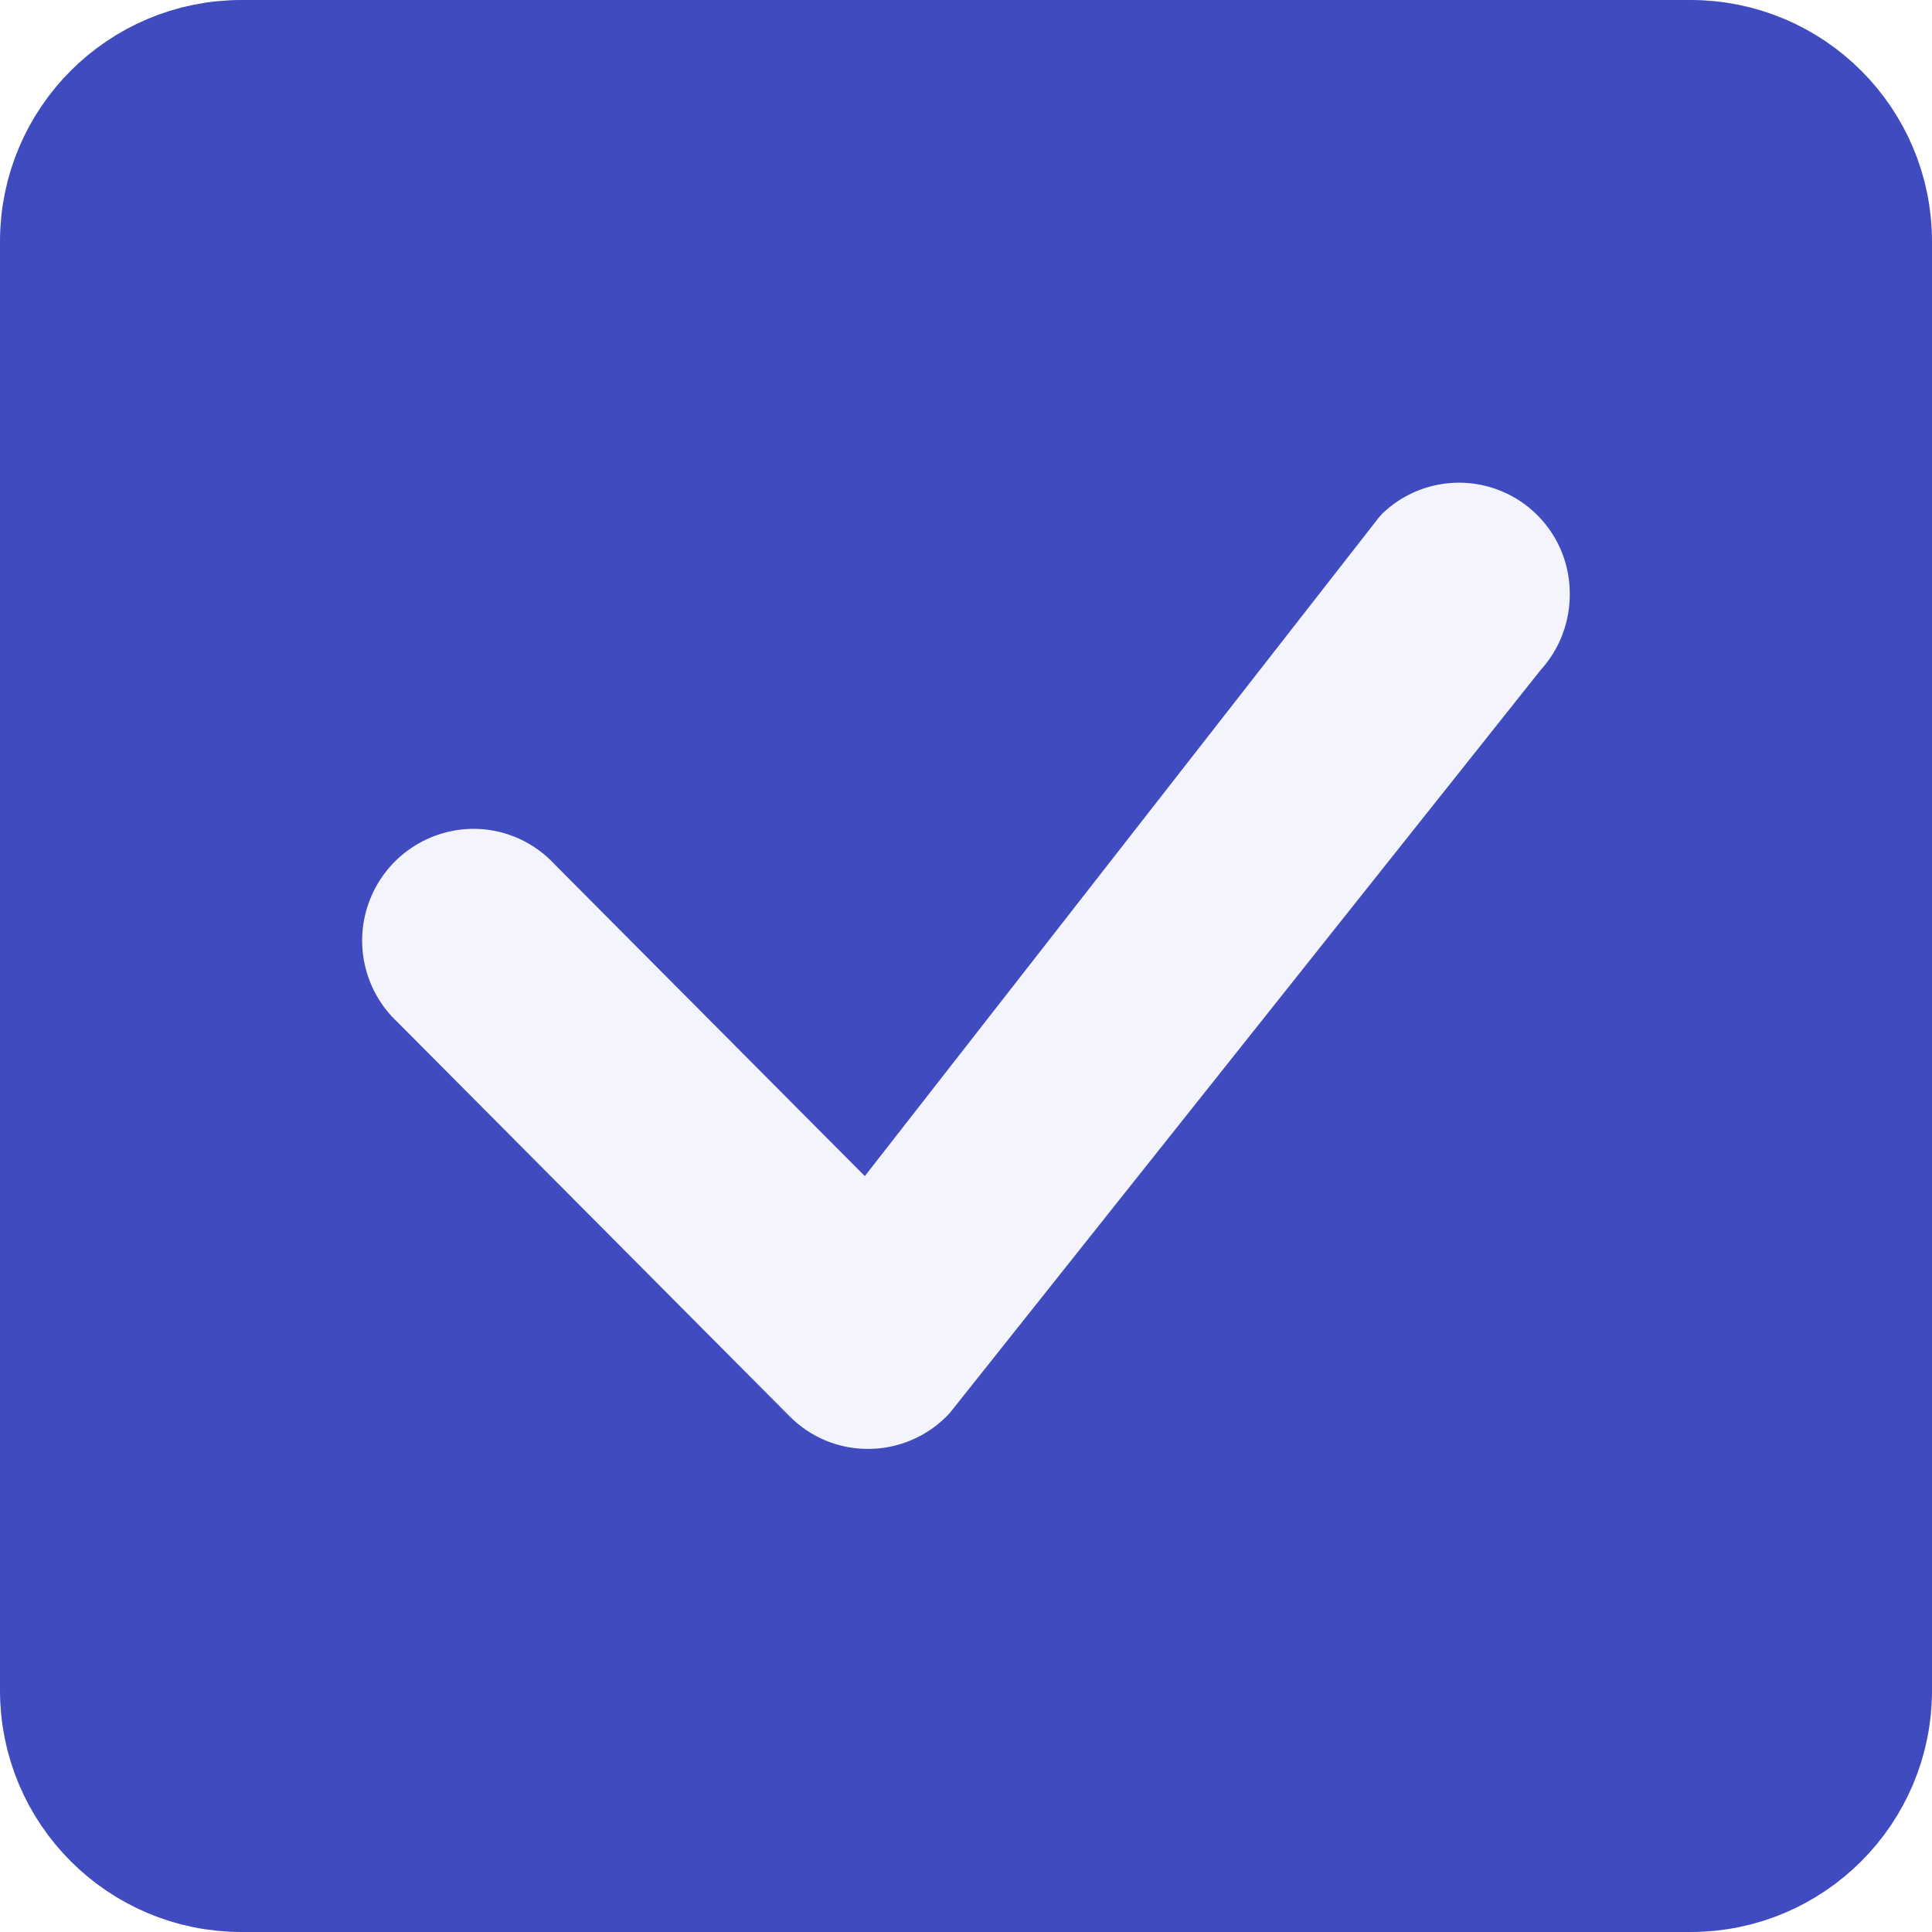
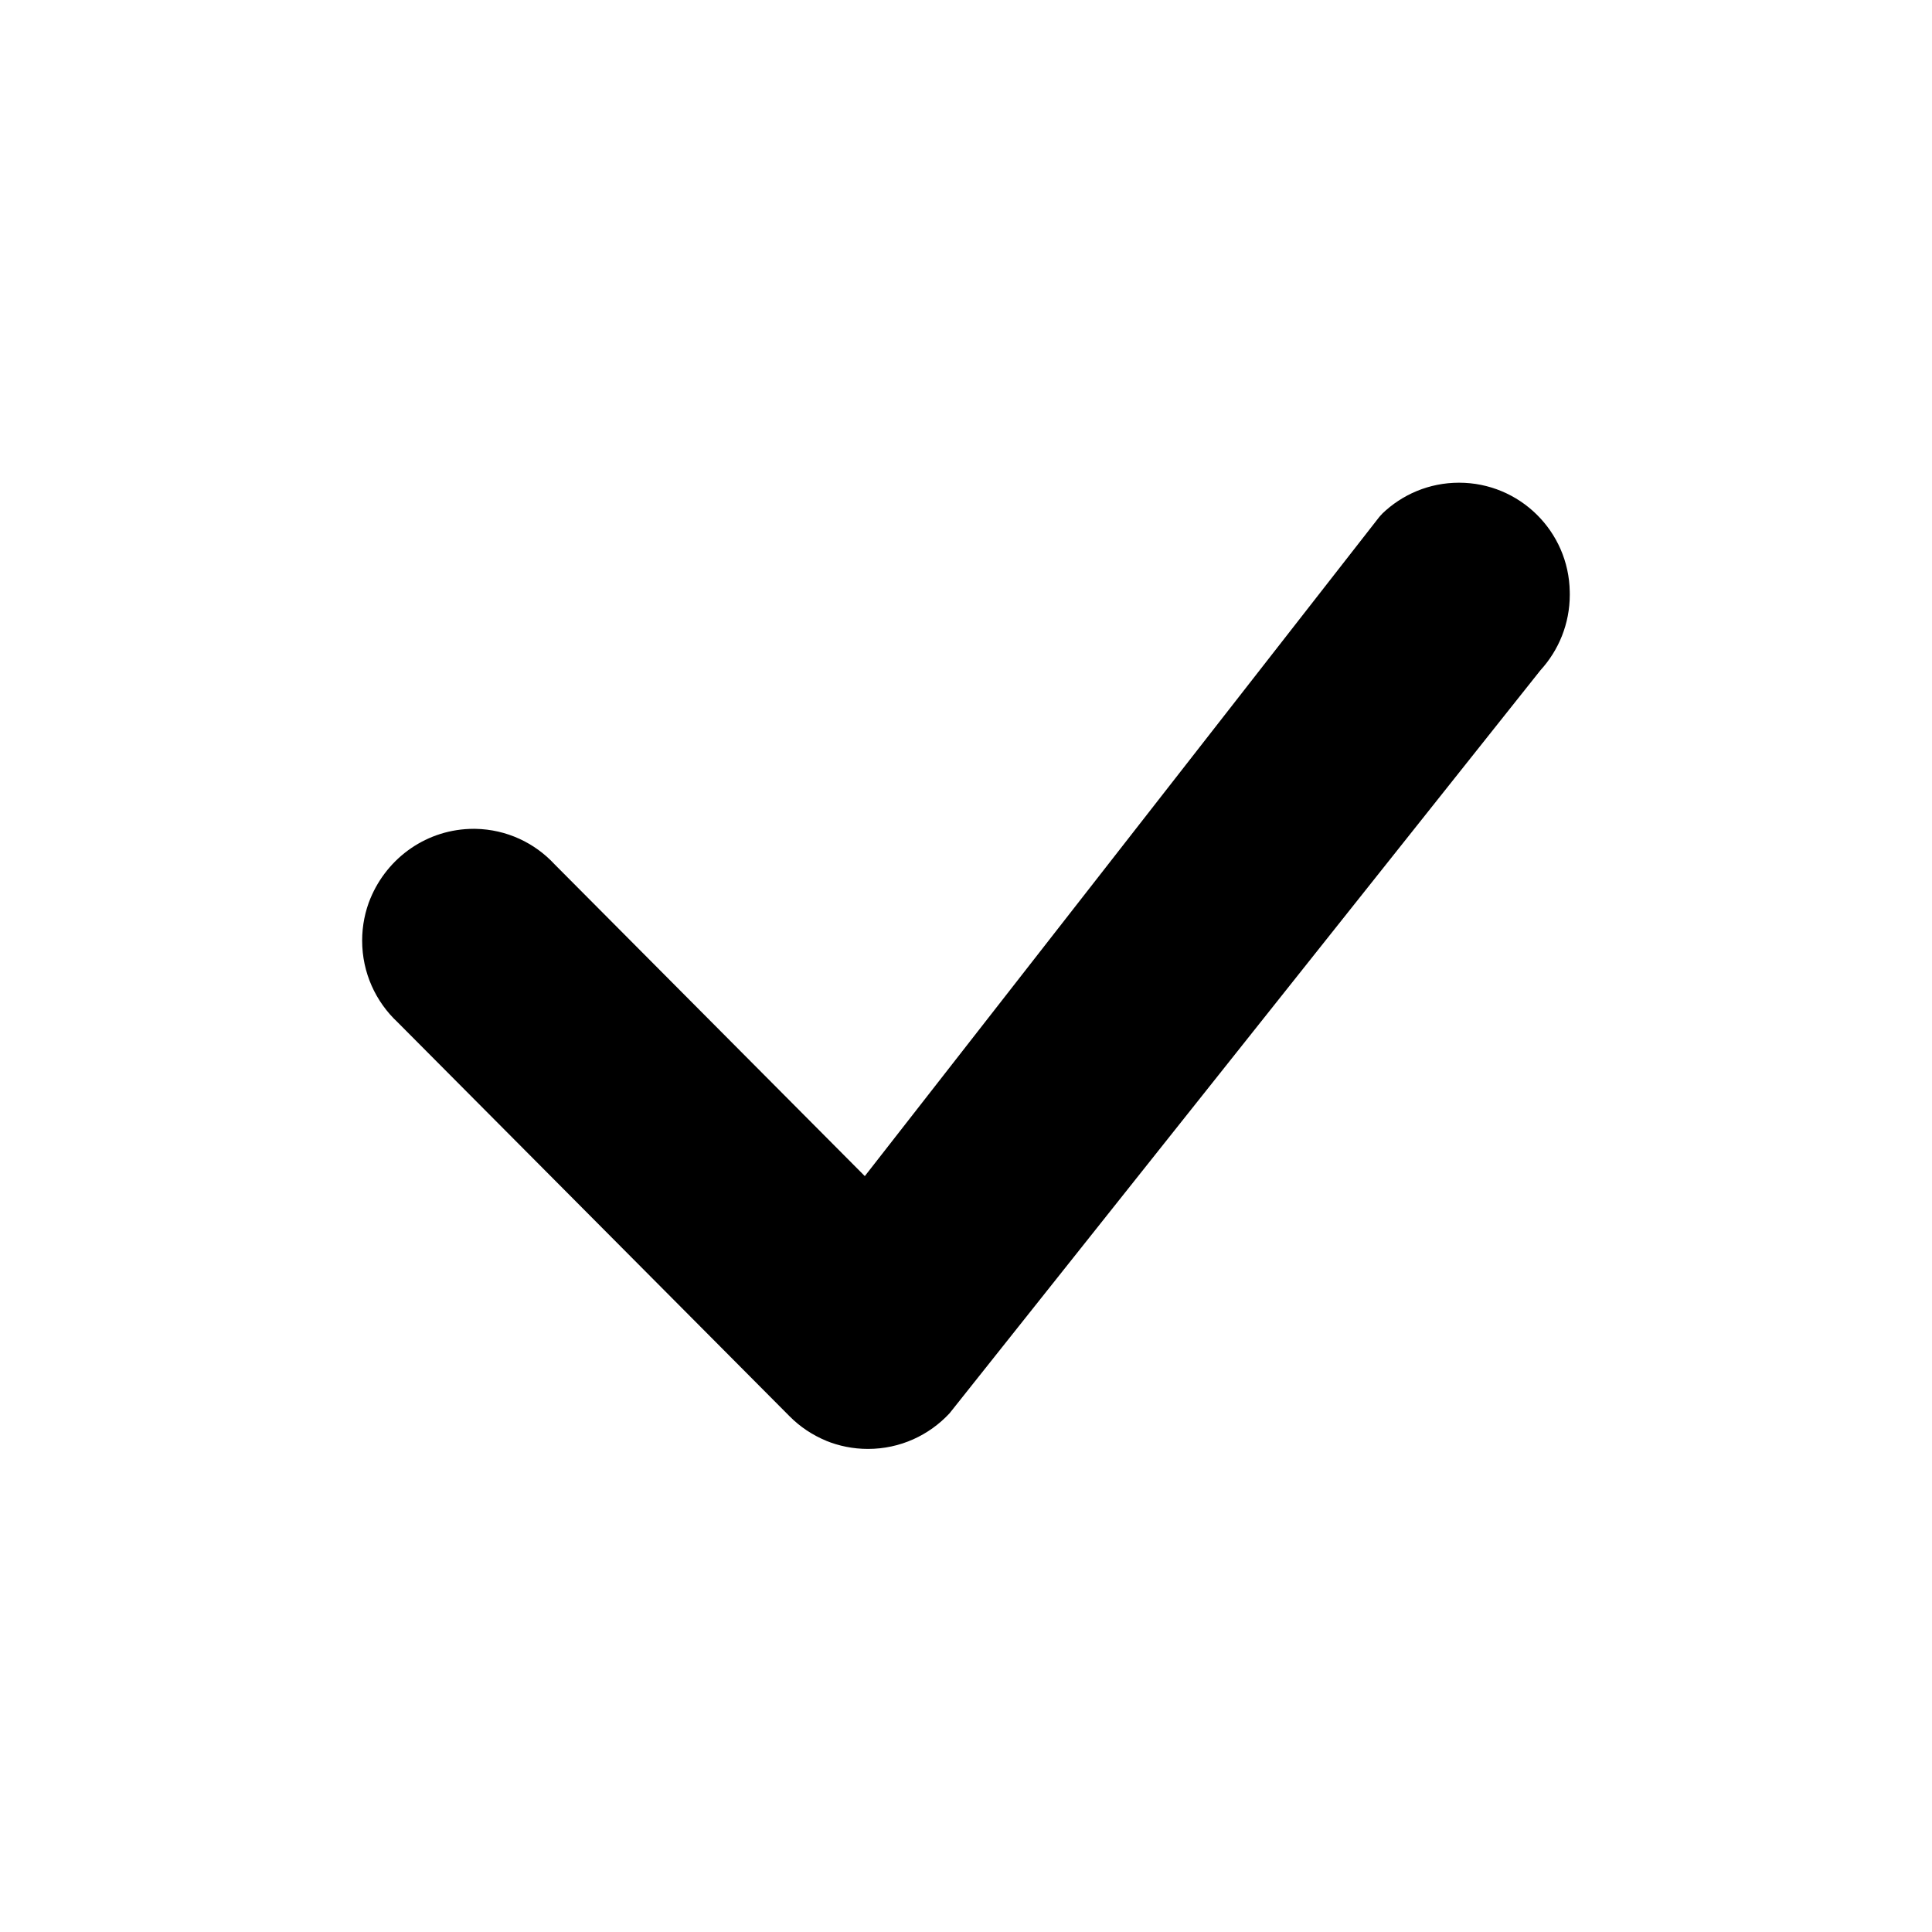
- <svg xmlns="http://www.w3.org/2000/svg" width="16" height="16" fill="none">
-   <rect x=".5" y=".5" width="15" height="15" rx="1.5" fill="#404BBF" />
-   <path d="M11.446 4.255A.917.917 0 0 1 13 4.901a.928.928 0 0 1-.242.649l-4.894 6.154a.921.921 0 0 1-1.019.229.918.918 0 0 1-.306-.204L3.293 8.466a.925.925 0 0 1-.226-1.024.925.925 0 0 1 .87-.578.916.916 0 0 1 .656.294L7.162 9.74l4.26-5.458a.311.311 0 0 1 .025-.027h-.001Z" fill="#F4F4FD" />
-   <rect x=".5" y=".5" width="15" height="15" rx="1.5" stroke="#404BBF" />
+ <svg xmlns="http://www.w3.org/2000/svg" version="1.1" width="1024" height="1024" viewBox="0 0 1024 1024">
+   <g id="icomoon-ignore">
+ </g>
+   <path fill="#000" d="M732.544 272.32c10.543-10.195 24.925-16.477 40.774-16.477 32.108 0 58.193 25.784 58.681 57.776l0.001 0.046c0.012 0.452 0.019 0.983 0.019 1.517 0 15.439-5.891 29.503-15.548 40.065l0.041-0.045-313.216 393.856c-10.799 11.64-26.179 18.9-43.254 18.9-7.913 0-15.461-1.559-22.355-4.387l0.393 0.143c-7.632-3.153-14.143-7.569-19.58-13.052l-0.004-0.004-207.744-208.832c-11.586-10.835-18.807-26.214-18.807-43.279 0-8.023 1.596-15.673 4.487-22.65l-0.144 0.393c9.023-21.879 30.186-36.997 54.879-36.997 0.282 0 0.563 0.002 0.844 0.006h-0.042c16.605 0.31 31.477 7.477 41.949 18.778l0.035 0.038 164.416 165.248 272.64-349.312c0.516-0.626 1.040-1.19 1.593-1.722l-0.057-0.006z" />
</svg>
